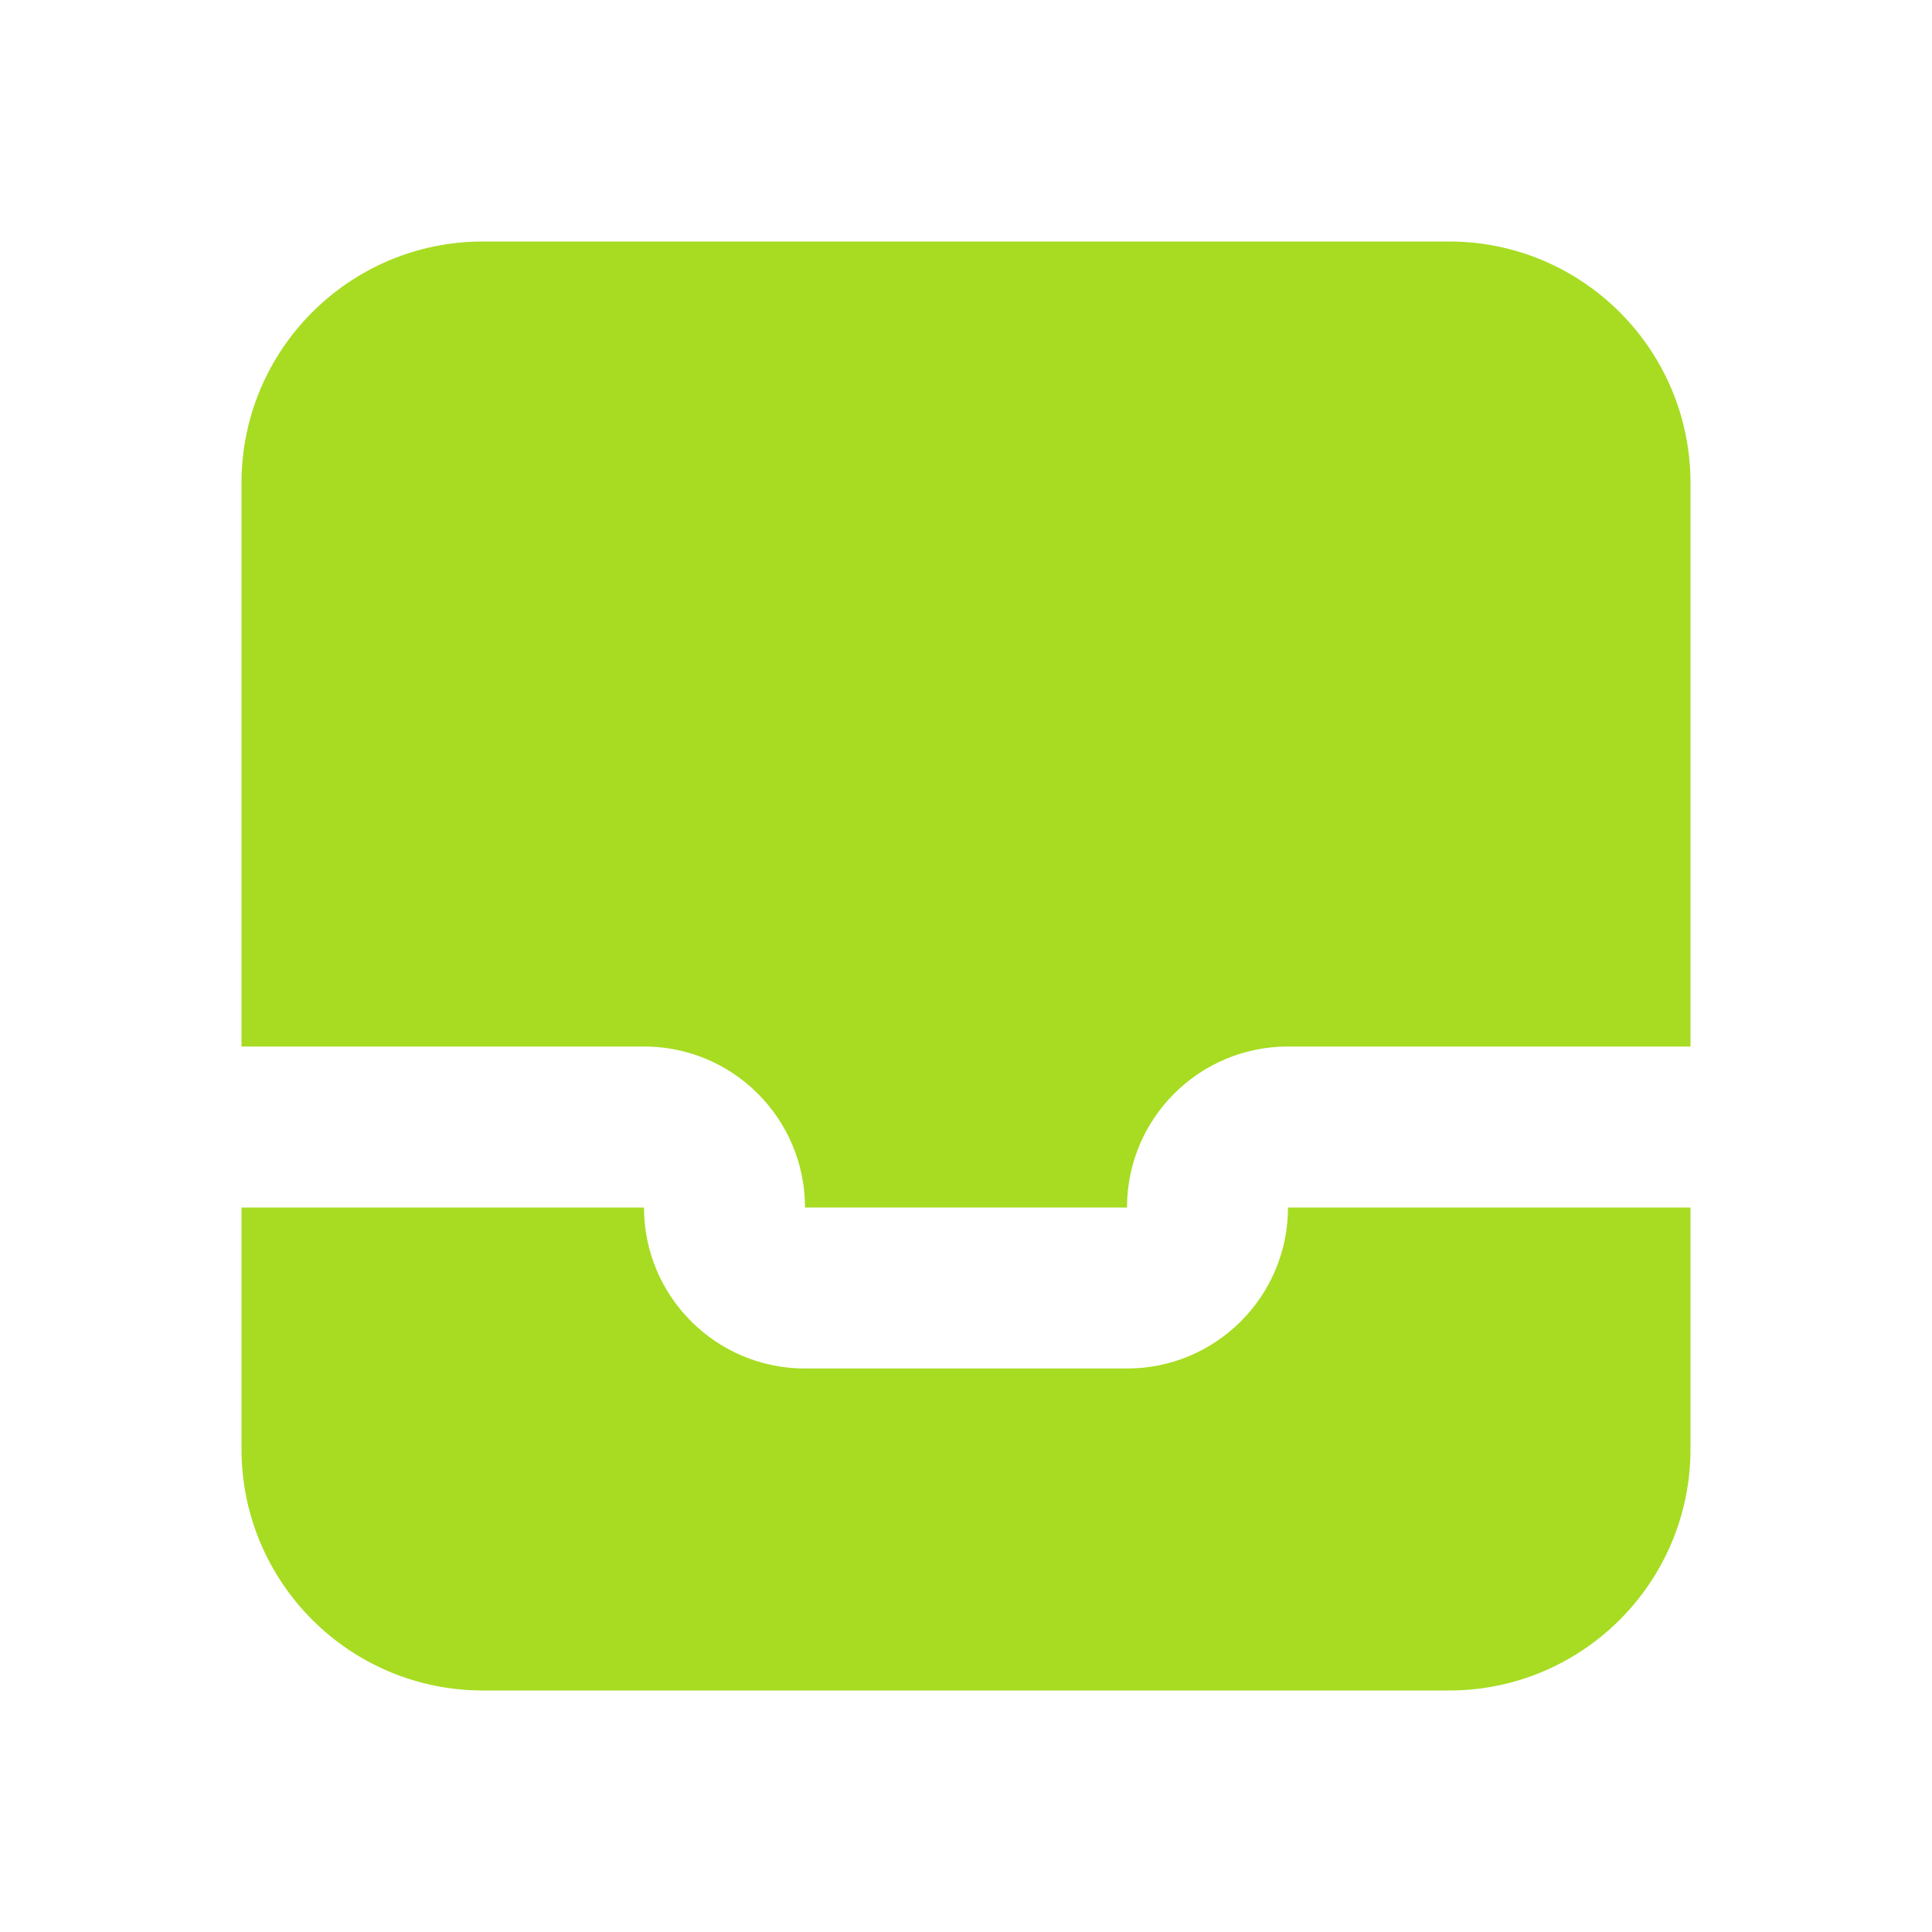
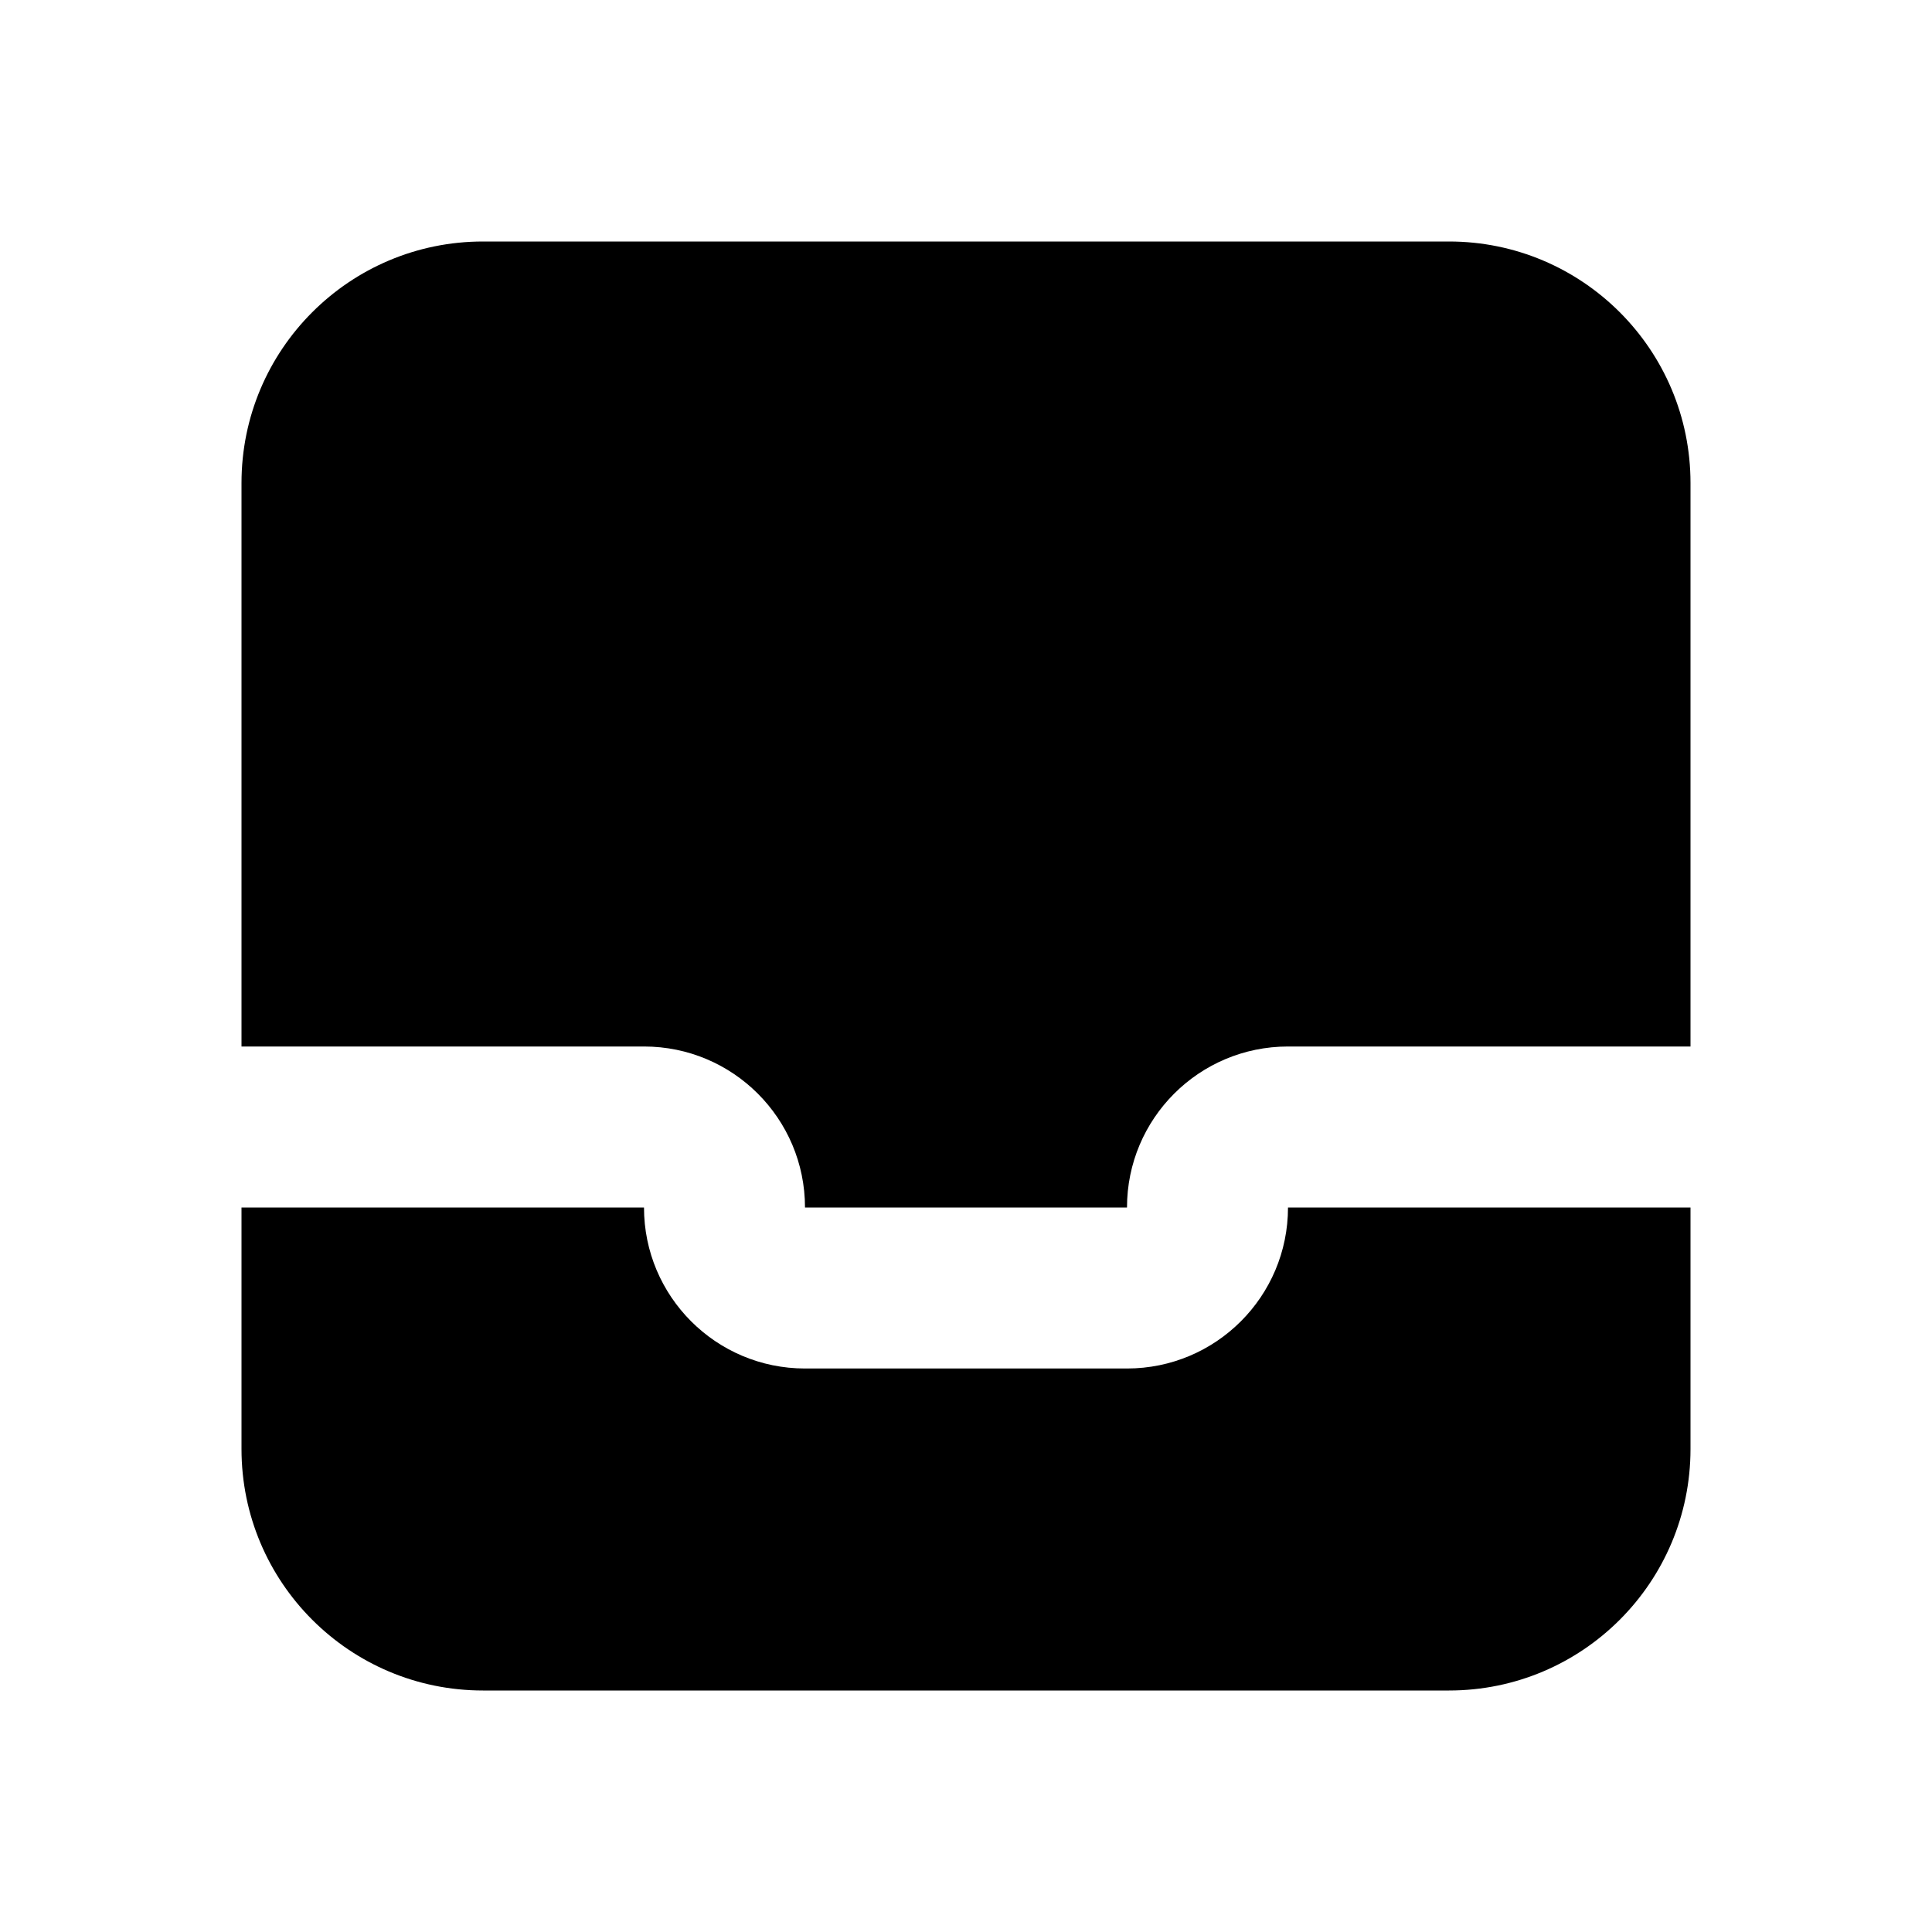
<svg xmlns="http://www.w3.org/2000/svg" width="128" height="128" viewBox="0 0 24 24">
  <g fill="none">
-     <path fill-rule="evenodd" clip-rule="evenodd" d="M6 21a3 3 0 0 1-3-3v-3h5a2 2 0 0 0 2 2h4a2 2 0 0 0 2-2h5v3a3 3 0 0 1-3 3H6zm15-8h-5a2 2 0 0 0-2 2h-4a2 2 0 0 0-2-2H3V6a3 3 0 0 1 3-3h12a3 3 0 0 1 3 3v7z" fill="#A7DC22" />
+     <path fill-rule="evenodd" clip-rule="evenodd" d="M6 21a3 3 0 0 1-3-3v-3h5a2 2 0 0 0 2 2h4a2 2 0 0 0 2-2h5v3a3 3 0 0 1-3 3H6zm15-8h-5a2 2 0 0 0-2 2h-4a2 2 0 0 0-2-2H3V6a3 3 0 0 1 3-3h12a3 3 0 0 1 3 3v7z" fill="currentColor" />
  </g>
</svg>
